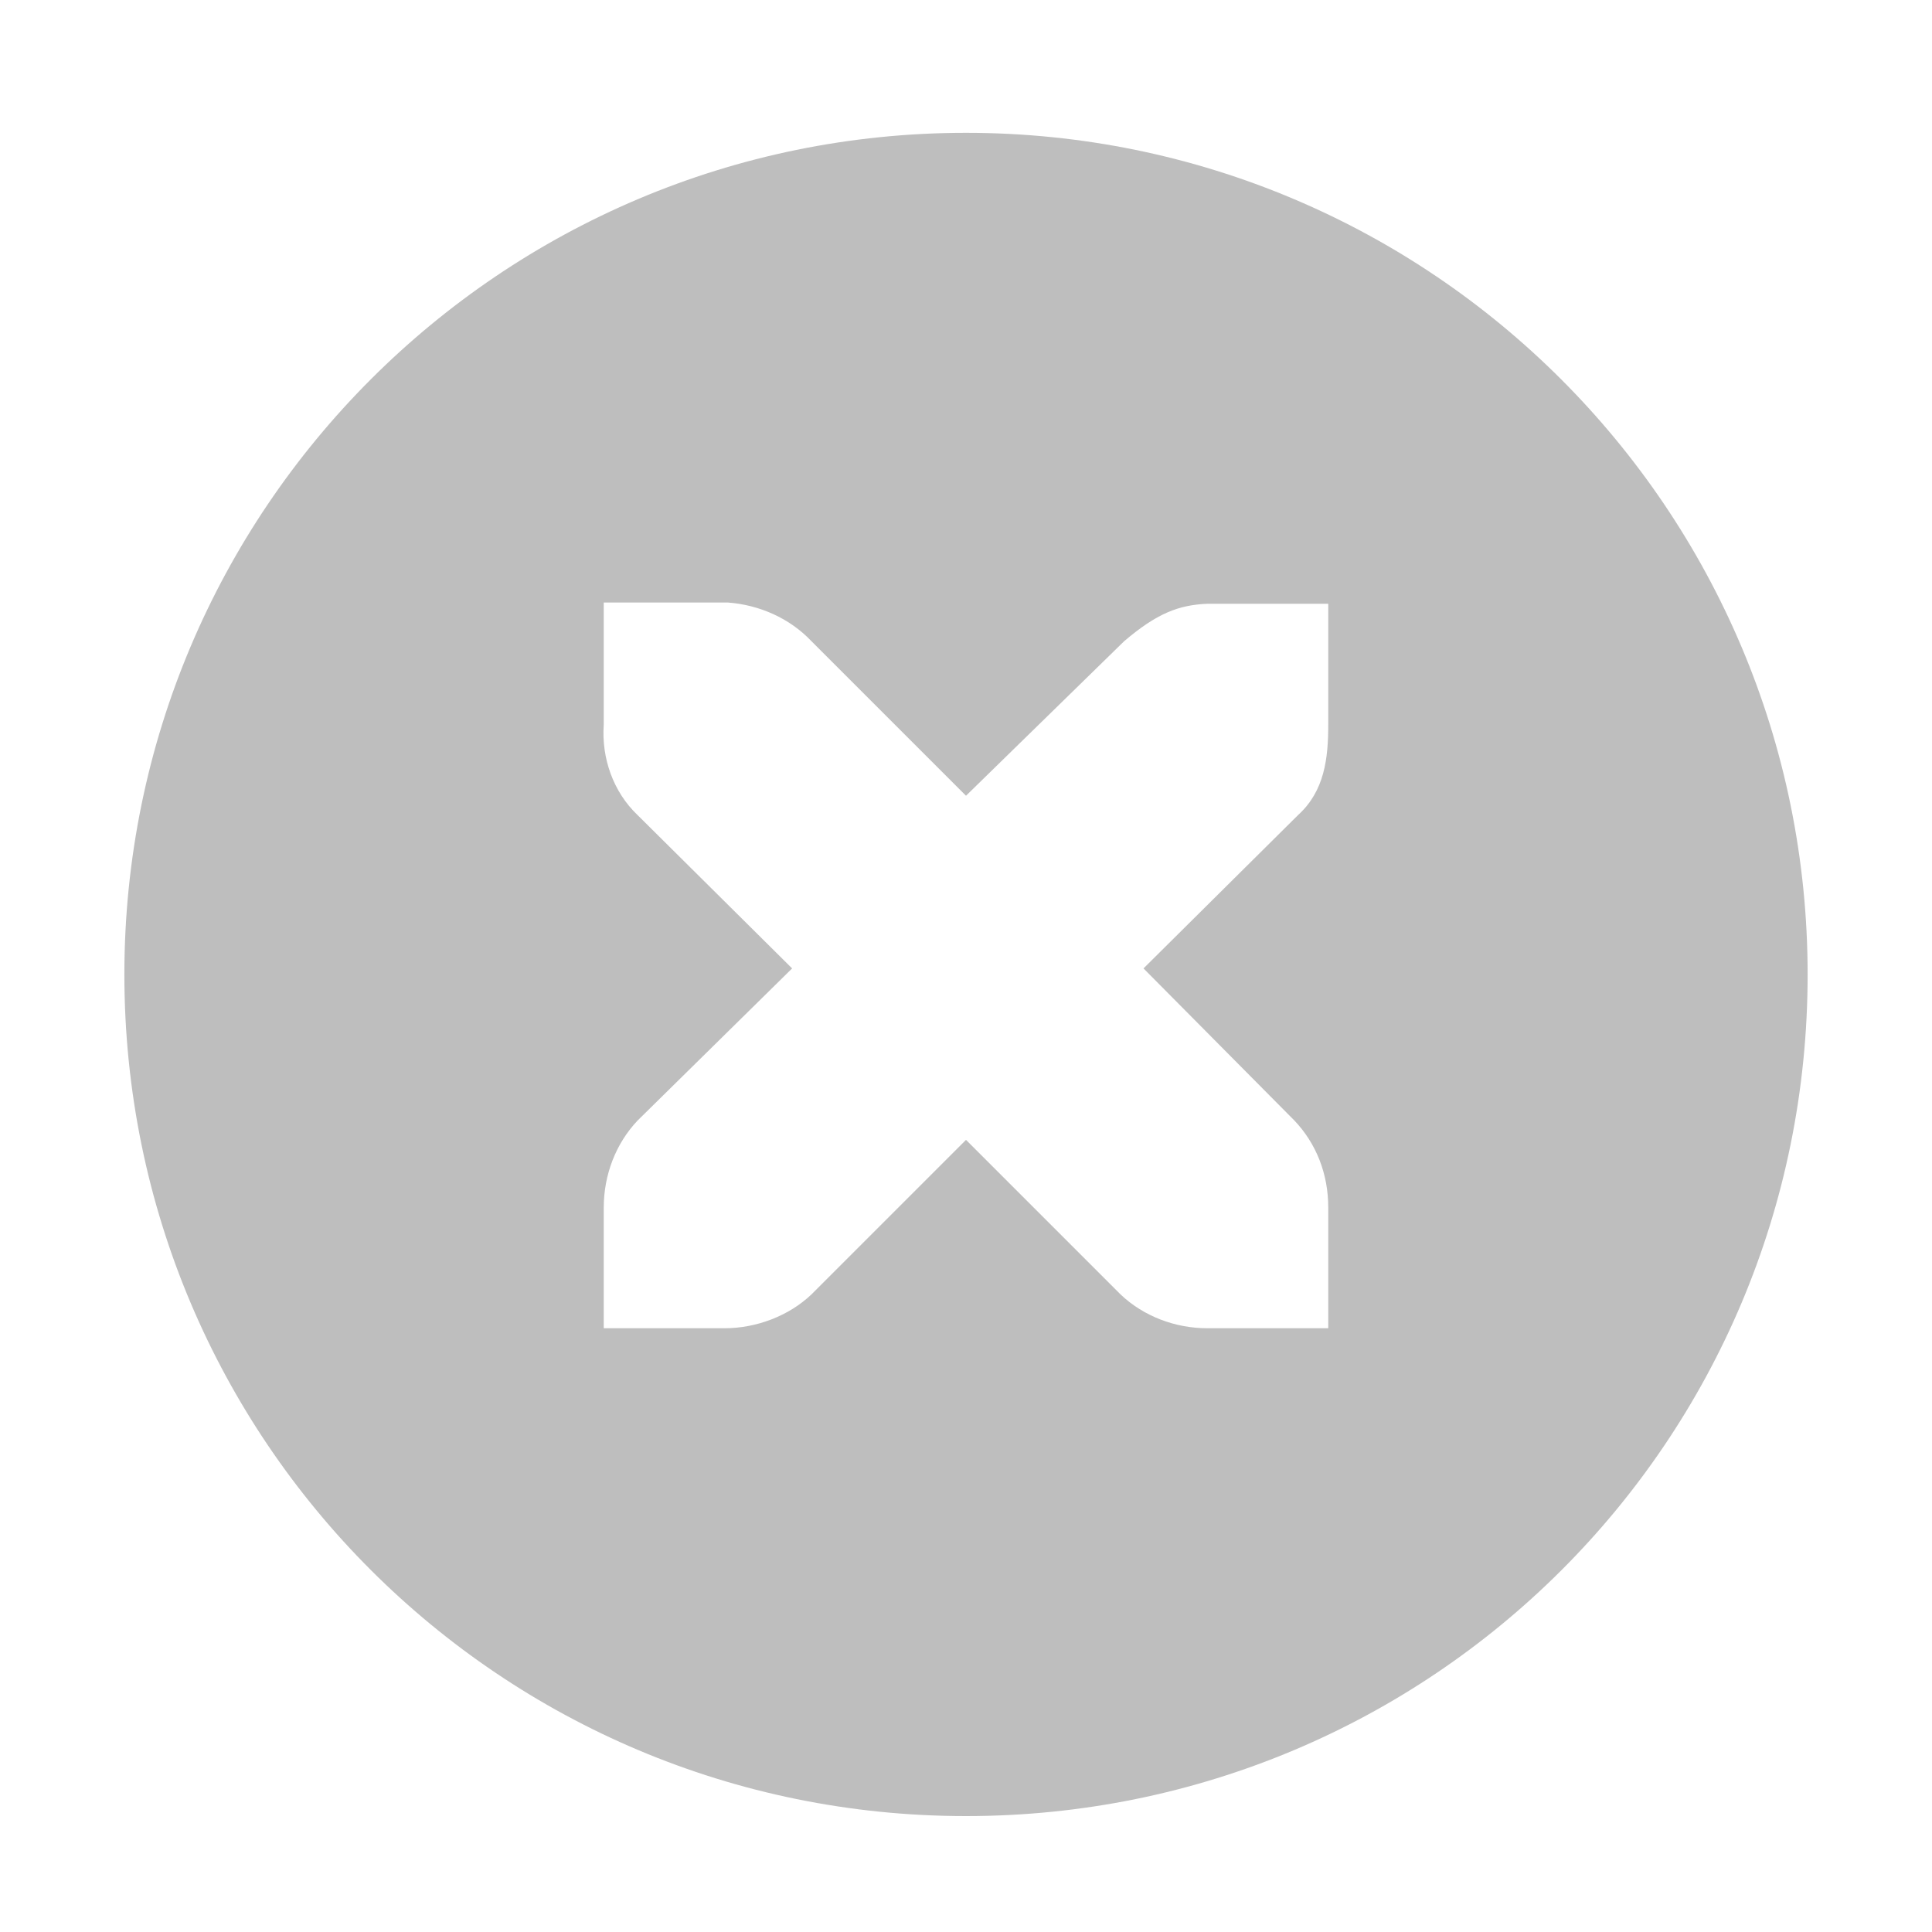
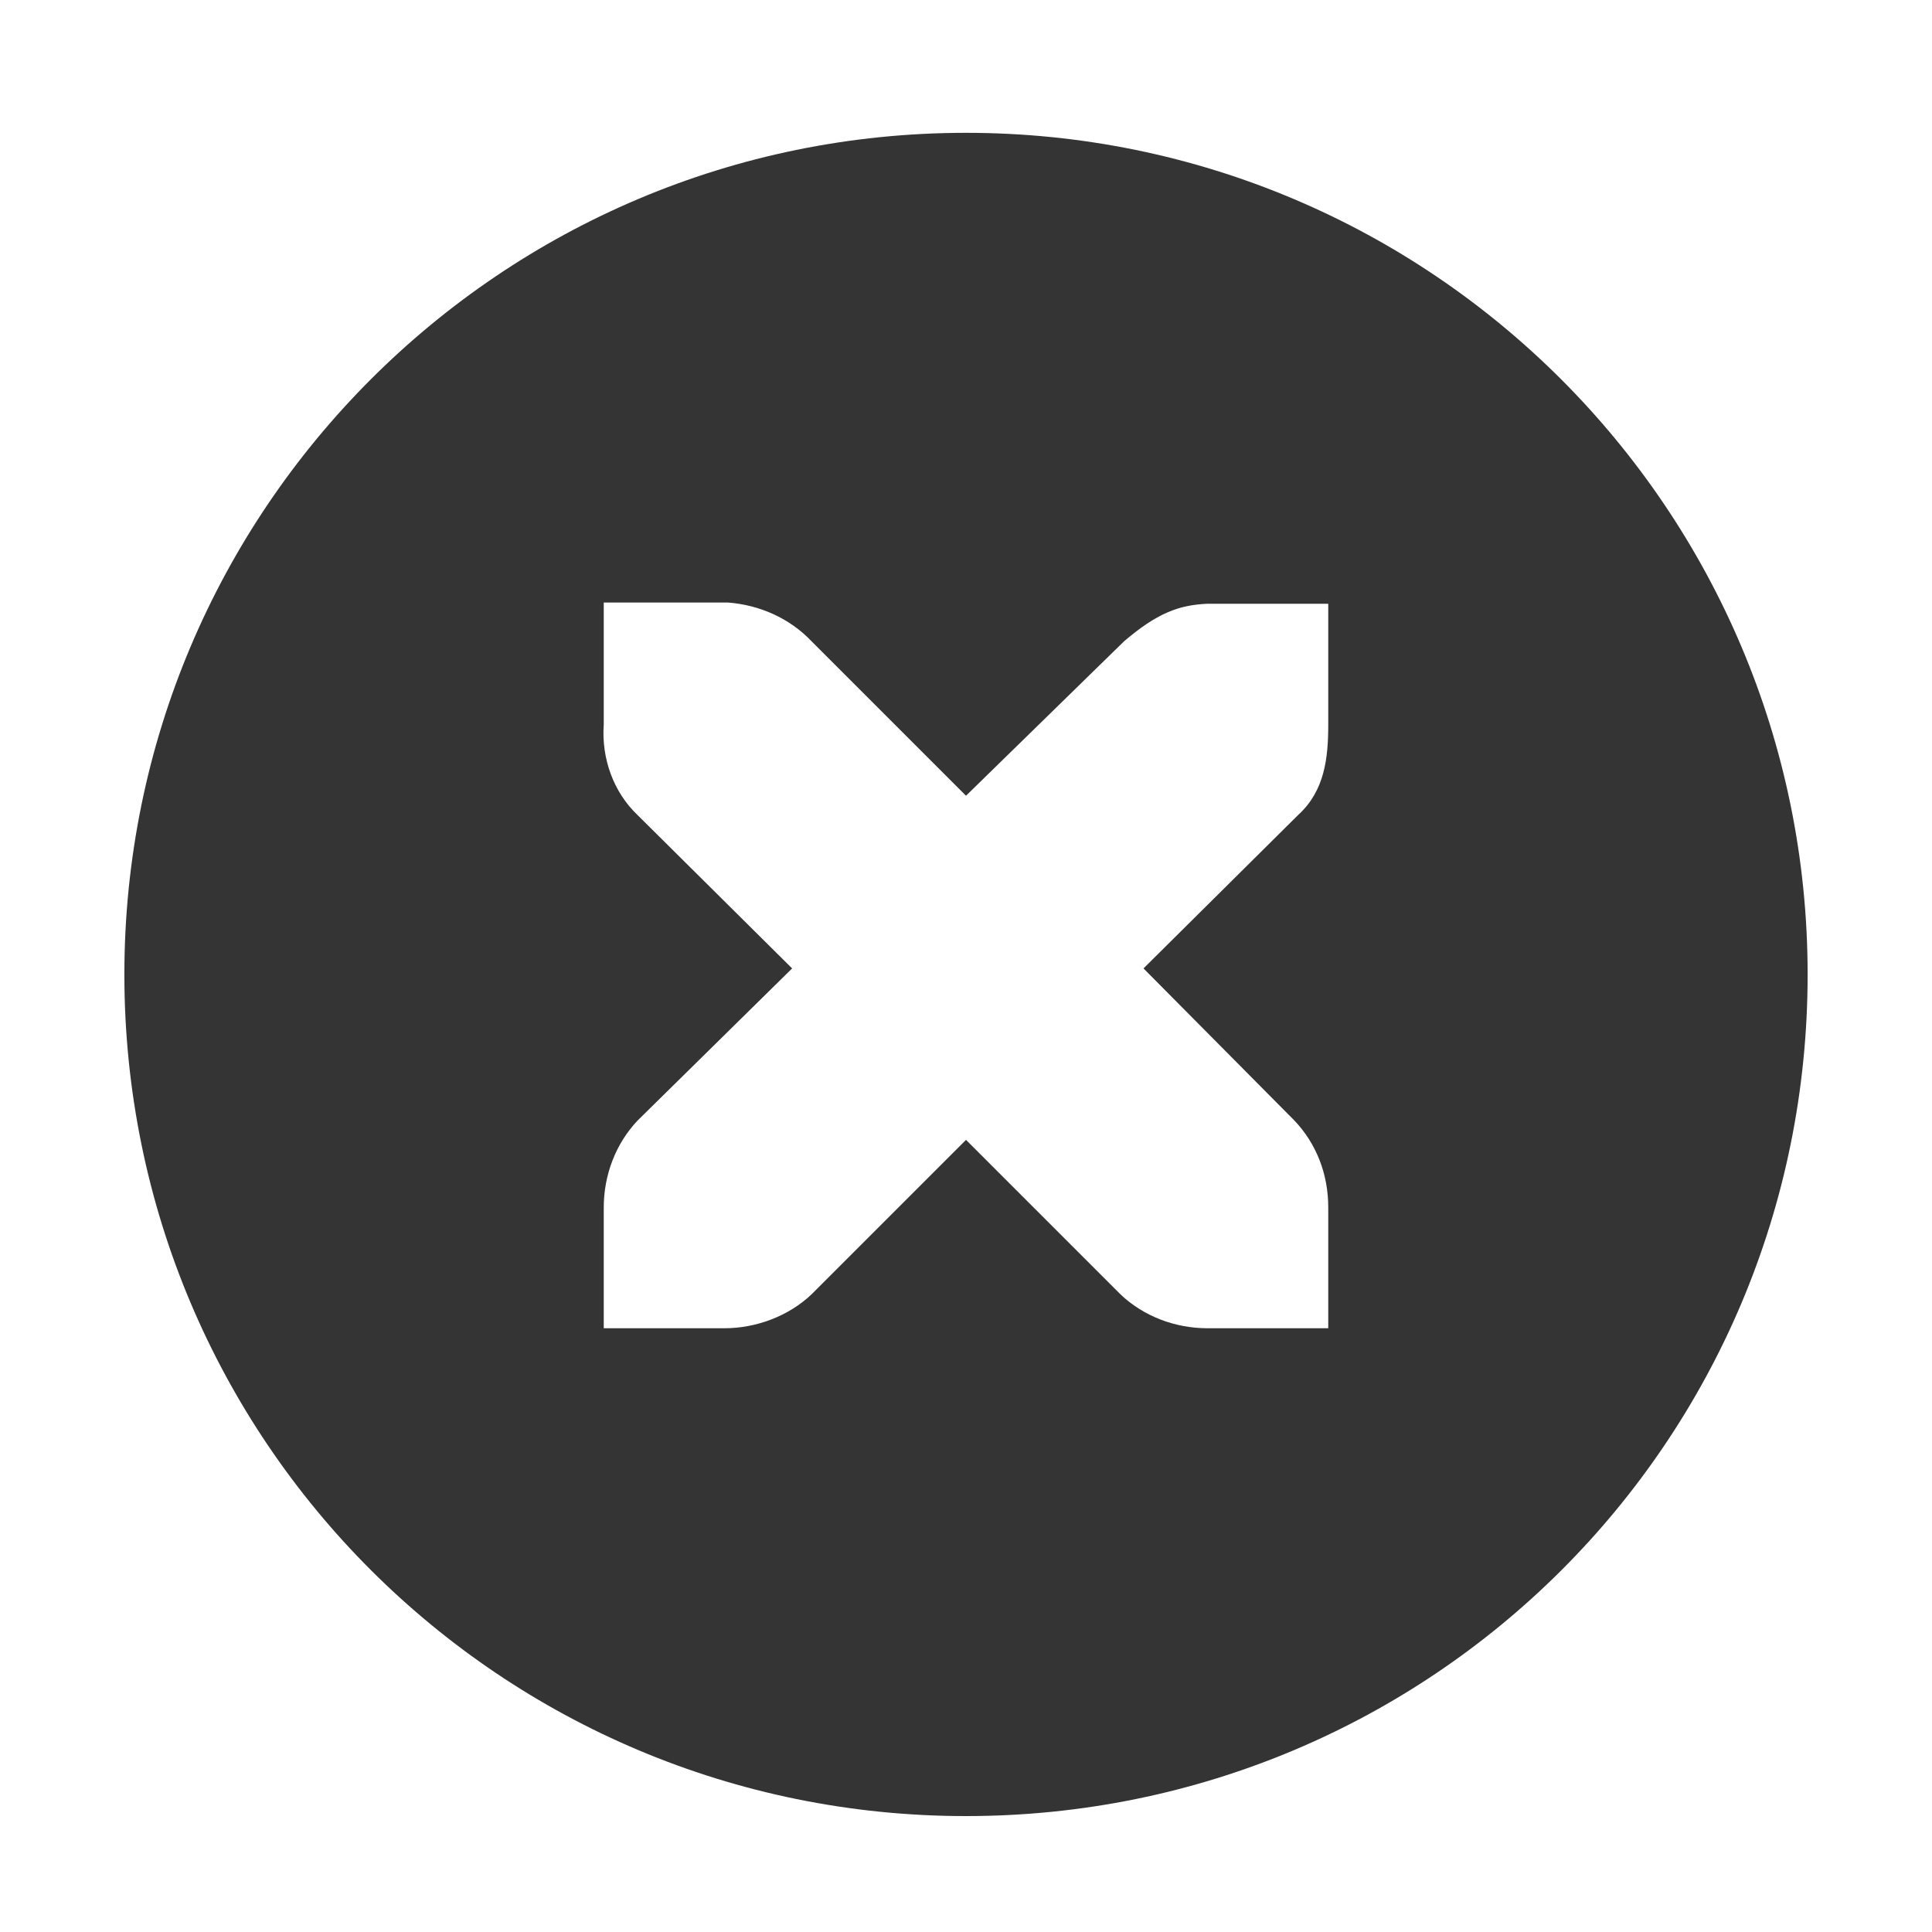
- <svg xmlns="http://www.w3.org/2000/svg" width="16" height="16" fill="#bebebe" version="1.1">
-   <path d="m8 1.1c-3.85 0-6.97 3.12-6.97 6.97 0 3.86 3.12 6.97 6.97 6.97s6.97-3.1 6.97-6.97c0-3.85-3.12-6.97-6.97-6.97zm-3 3.89h1.03c0.26 0.02 0.51 0.13 0.69 0.32l1.28 1.28 1.31-1.28c0.27-0.23 0.45-0.3 0.69-0.31h1v1c0 0.28-0.03 0.55-0.25 0.75l-1.28 1.27 1.25 1.26c0.18 0.19 0.28 0.44 0.28 0.72v1h-1c-0.27 0-0.53-0.1-0.72-0.28l-1.28-1.28-1.28 1.28c-0.19 0.18-0.459 0.28-0.72 0.28h-1v-1c0-0.27 0.1-0.53 0.28-0.72l1.28-1.26-1.28-1.27c-0.2-0.19-0.3-0.47-0.28-0.75z" />
+ <svg xmlns="http://www.w3.org/2000/svg" width="16" height="16" fill="#bebebe" version="1.1" id="svg4">
+   <defs id="defs8" />
+   <path d="m8 1.1c-3.85 0-6.97 3.12-6.97 6.97 0 3.86 3.12 6.97 6.97 6.97s6.97-3.1 6.97-6.97c0-3.85-3.12-6.97-6.97-6.97zm-3 3.89h1.03c0.26 0.02 0.51 0.13 0.69 0.32l1.28 1.28 1.31-1.28c0.27-0.23 0.45-0.3 0.69-0.31h1v1c0 0.28-0.03 0.55-0.25 0.75l-1.28 1.27 1.25 1.26c0.18 0.19 0.28 0.44 0.28 0.72v1h-1c-0.27 0-0.53-0.1-0.72-0.28l-1.28-1.28-1.28 1.28c-0.19 0.18-0.459 0.28-0.72 0.28h-1v-1c0-0.27 0.1-0.53 0.28-0.72l1.28-1.26-1.28-1.27c-0.2-0.19-0.3-0.47-0.28-0.75z" id="path2" style="fill:#343434;fill-opacity:1" />
</svg>
